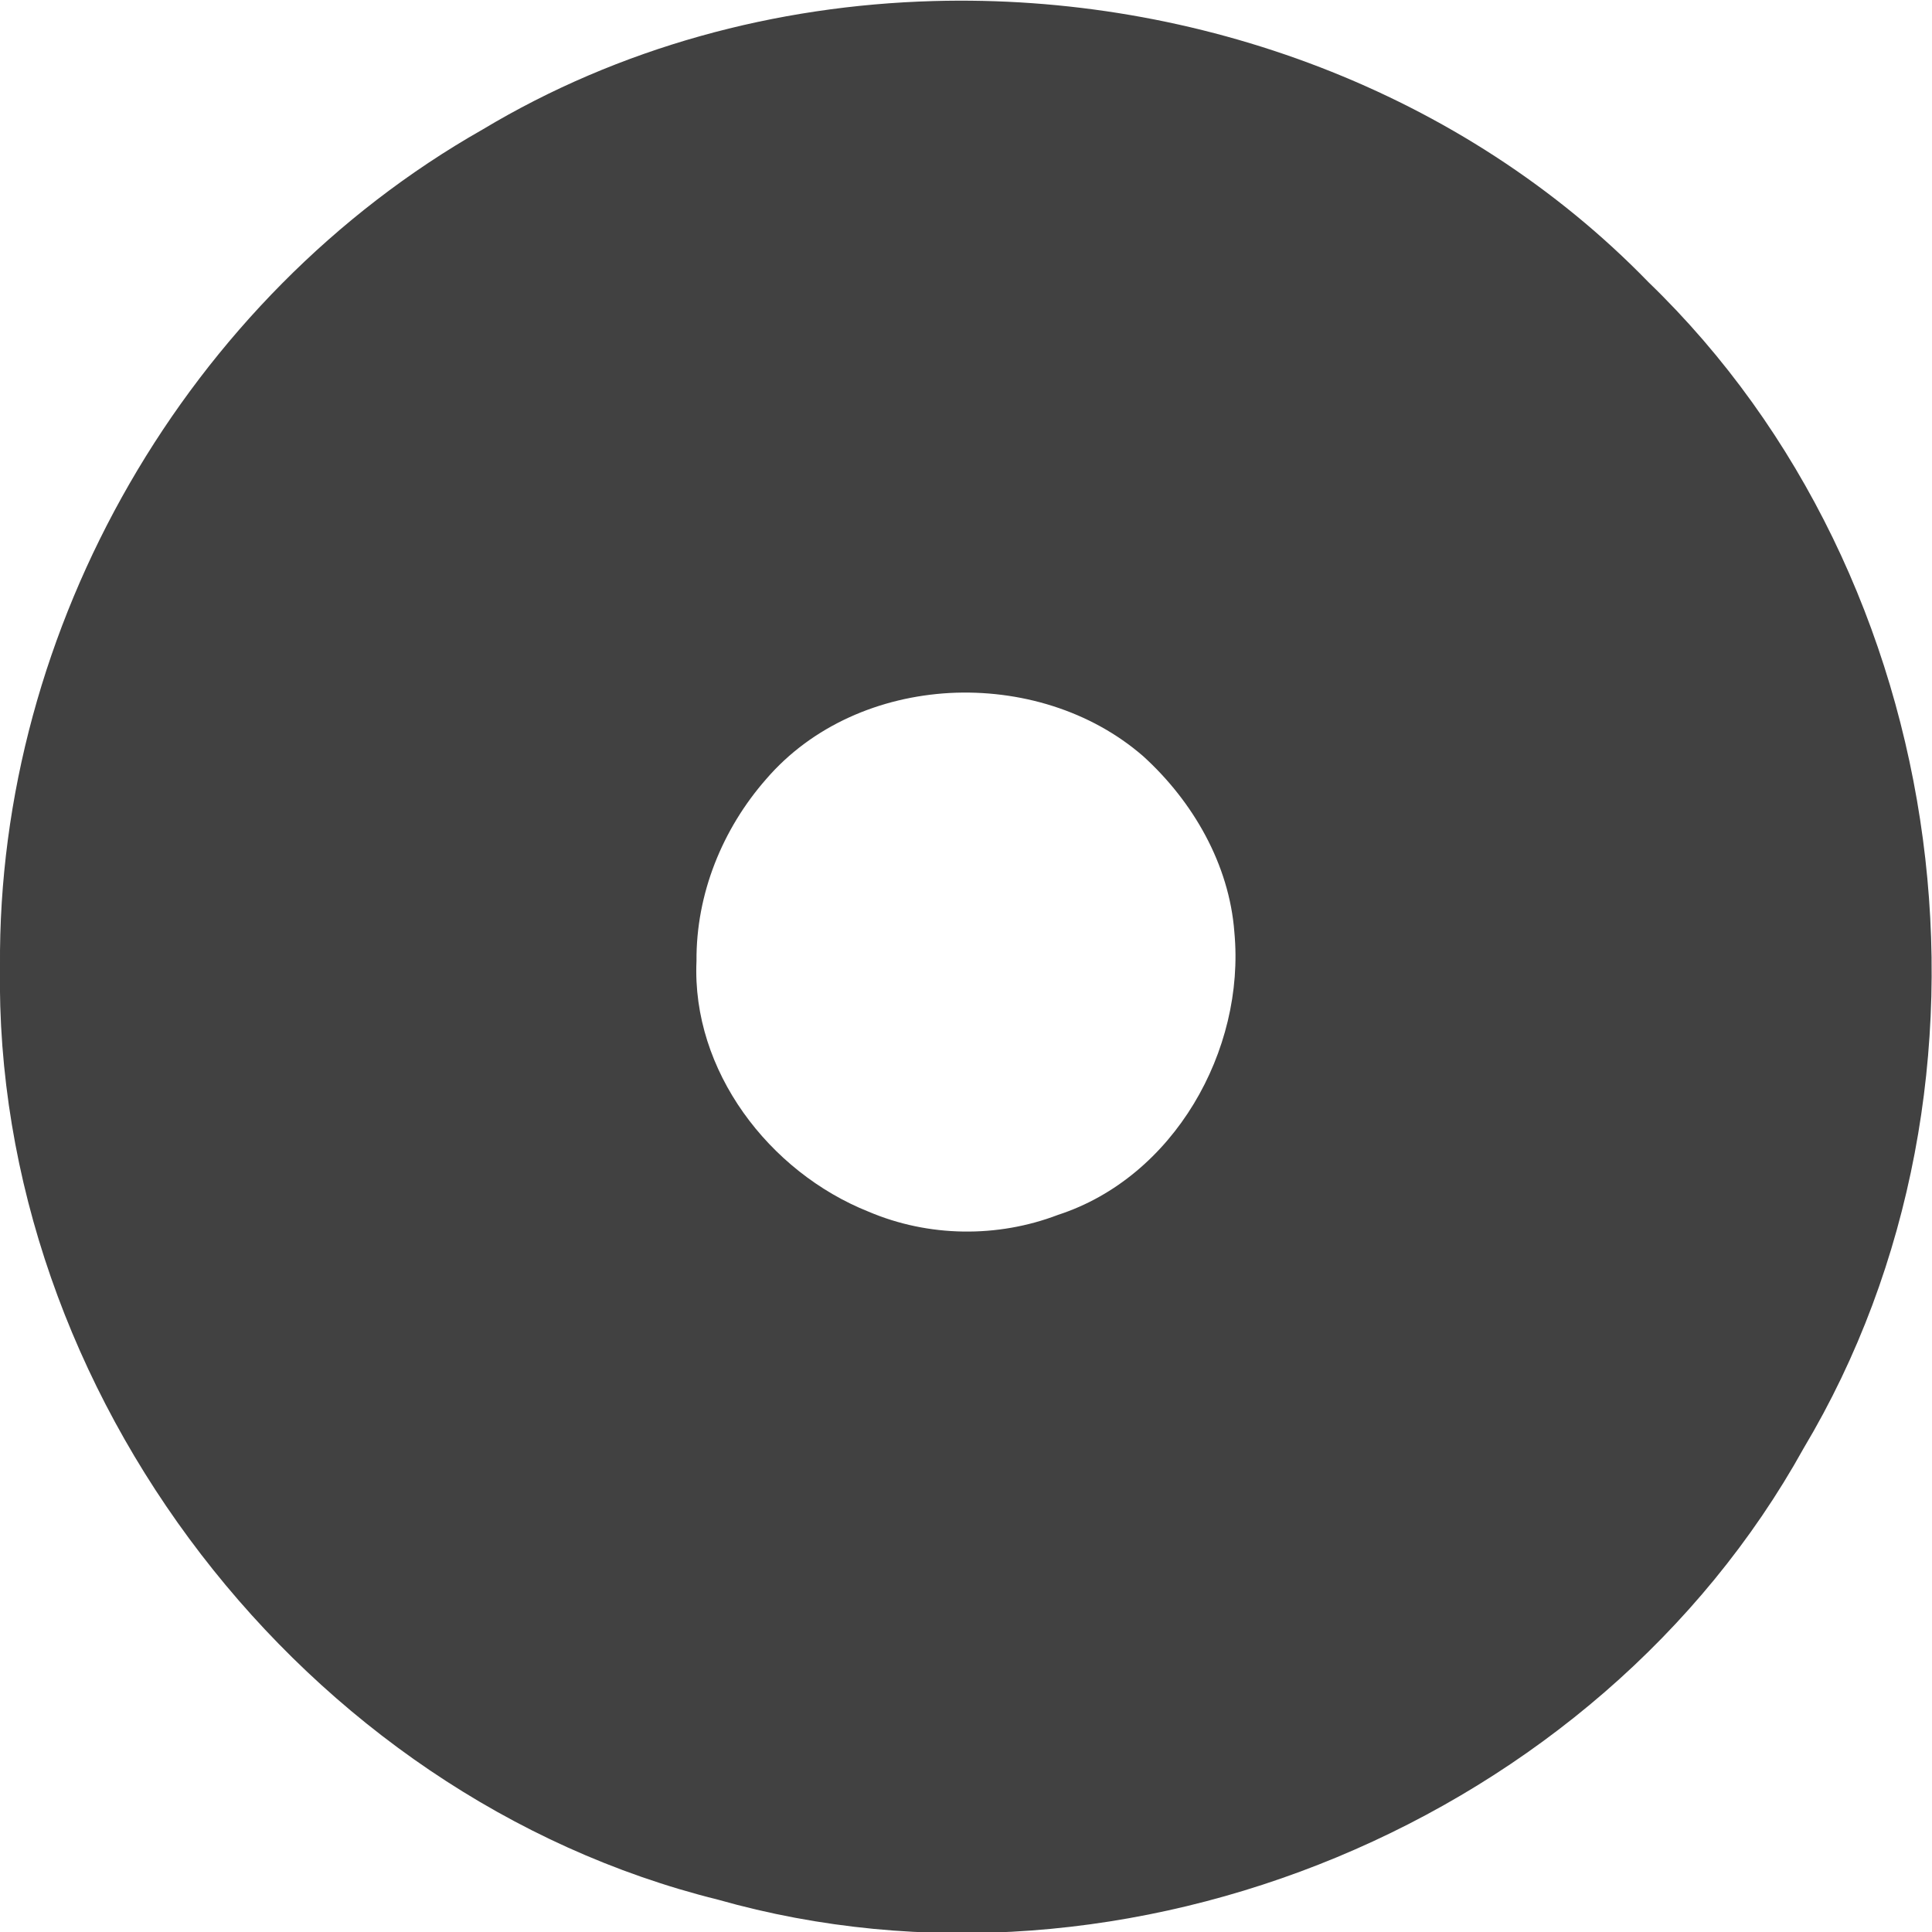
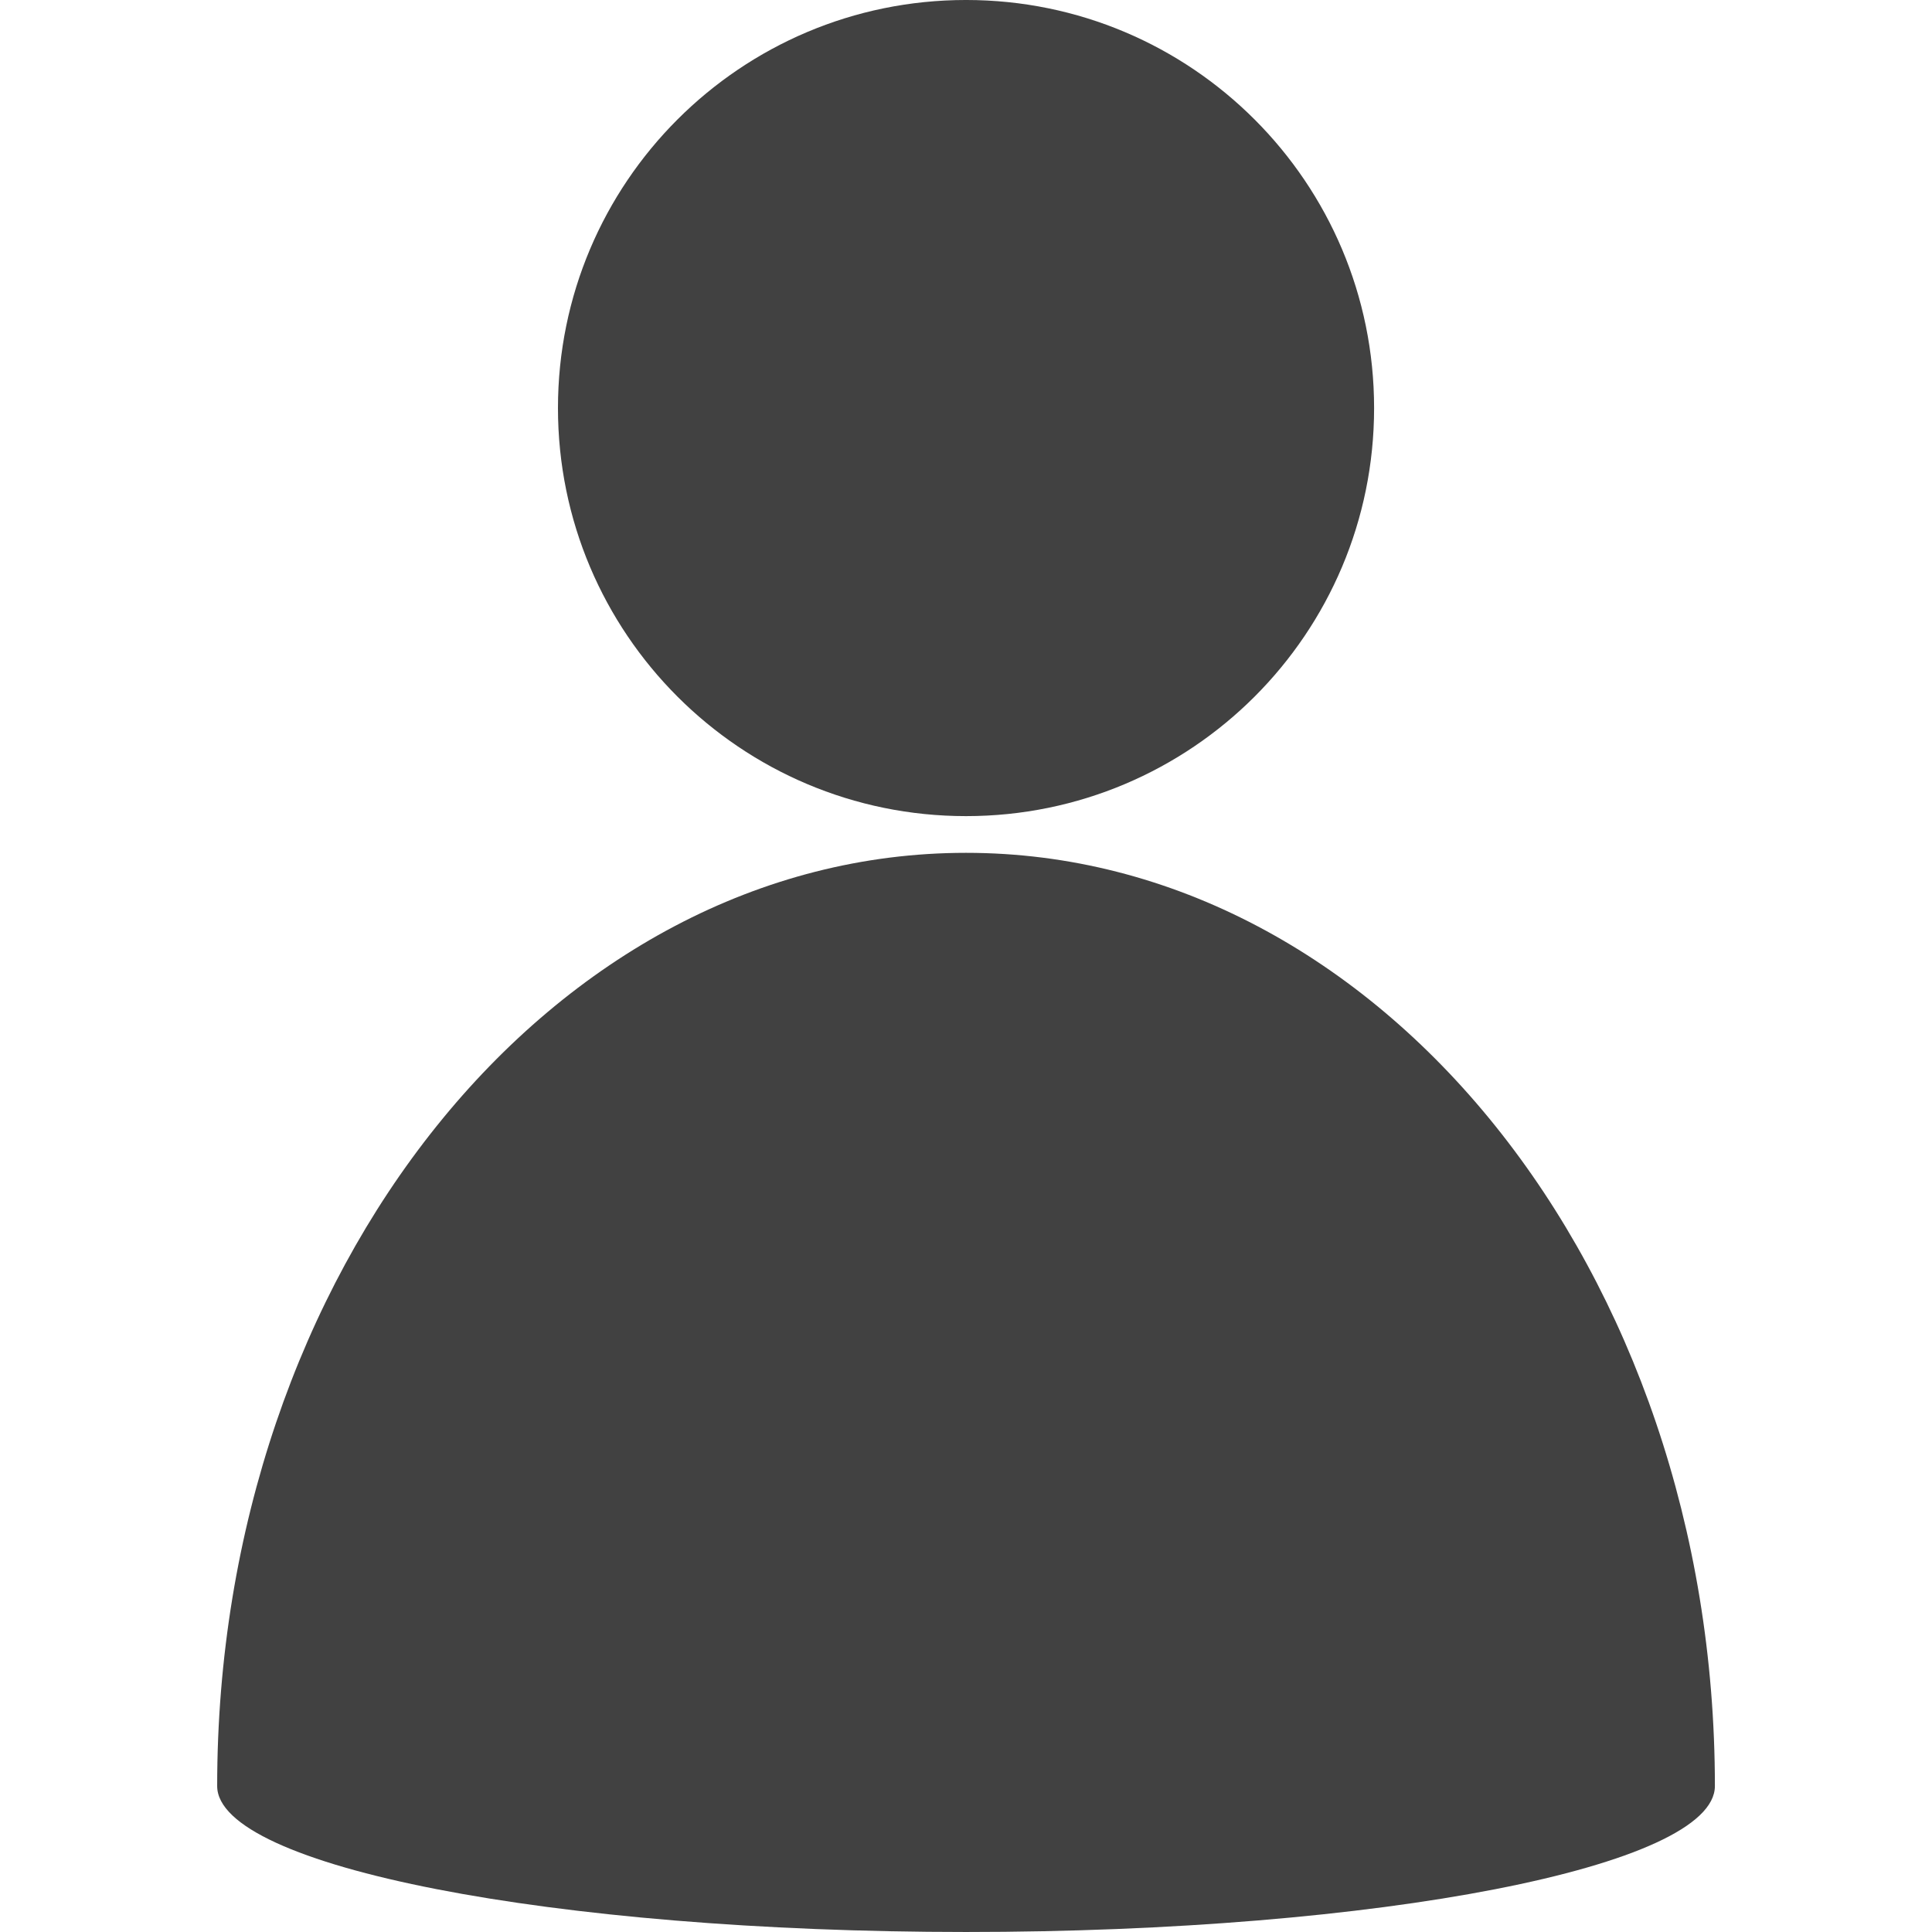
- <svg xmlns="http://www.w3.org/2000/svg" width="11" height="11" viewBox="0 0 2.91 2.91" version="1.1" id="svg942">
-   <defs id="defs936" />
-   <g transform="matrix(-0.3928571,0,0,0.3928571,2.910417,-10.30687)" id="layer1">
-     <g transform="translate(-0.1779995,-0.1784384)" id="g3776">
-       <path id="path4989" style="fill:#414141;fill-opacity:1;stroke-width:0.176" d="M 5.314 0.006 C 4.416 0.031 3.525 0.27 2.746 0.738 C 1.067 1.692 -0.015 3.569 0 5.5 C -0.04 7.928 1.729 10.229 4.086 10.814 C 6.418 11.476 9.093 10.365 10.268 8.244 C 11.511 6.163 11.129 3.291 9.385 1.607 C 8.33 0.52 6.812 -0.036 5.314 0.006 z M 5.406 3.945 C 5.802 3.924 6.208 4.044 6.508 4.305 C 6.791 4.562 6.998 4.92 7.027 5.307 C 7.09 5.981 6.682 6.702 6.023 6.916 C 5.678 7.048 5.286 7.043 4.945 6.898 C 4.378 6.672 3.937 6.095 3.965 5.471 C 3.962 5.09 4.112 4.72 4.361 4.436 C 4.624 4.13 5.01 3.967 5.406 3.945 z " transform="matrix(-0.6734848,0,0,0.6734848,7.586333,26.41411)" />
-     </g>
+ <svg xmlns="http://www.w3.org/2000/svg" id="svg842" version="1.1" viewBox="0 0 11 11" xml:space="preserve" style="clip-rule:evenodd;fill-rule:evenodd;image-rendering:optimizeQuality;shape-rendering:geometricPrecision;text-rendering:geometricPrecision" width="11" height="11">
+   <defs id="defs835">
+     <style id="style833" type="text/css">
+     .fil0 {fill:black}
+   </style>
+   </defs>
+   <g id="Layer_x0020_1" transform="matrix(0.3928571,0,0,0.3928571,-0.01946428,-857.6071)">
+     <path style="fill:#414141;fill-opacity:1;stroke-width:0.013" id="path837" d="m 24.903,2208.885 c 0,-7.472 -4.863,-13.525 -10.853,-13.525 -5.99,0 -10.853,6.053 -10.853,13.525 0,1.165 4.863,2.115 10.853,2.115 5.99,0 10.853,-0.95 10.853,-2.115 z M 14.05,2183 c 3.267,0 5.914,2.647 5.914,5.914 0,3.267 -2.647,5.914 -5.914,5.914 -3.267,0 -5.914,-2.647 -5.914,-5.914 0,-3.267 2.647,-5.914 5.914,-5.914 z" class="fil0" />
  </g>
</svg>
